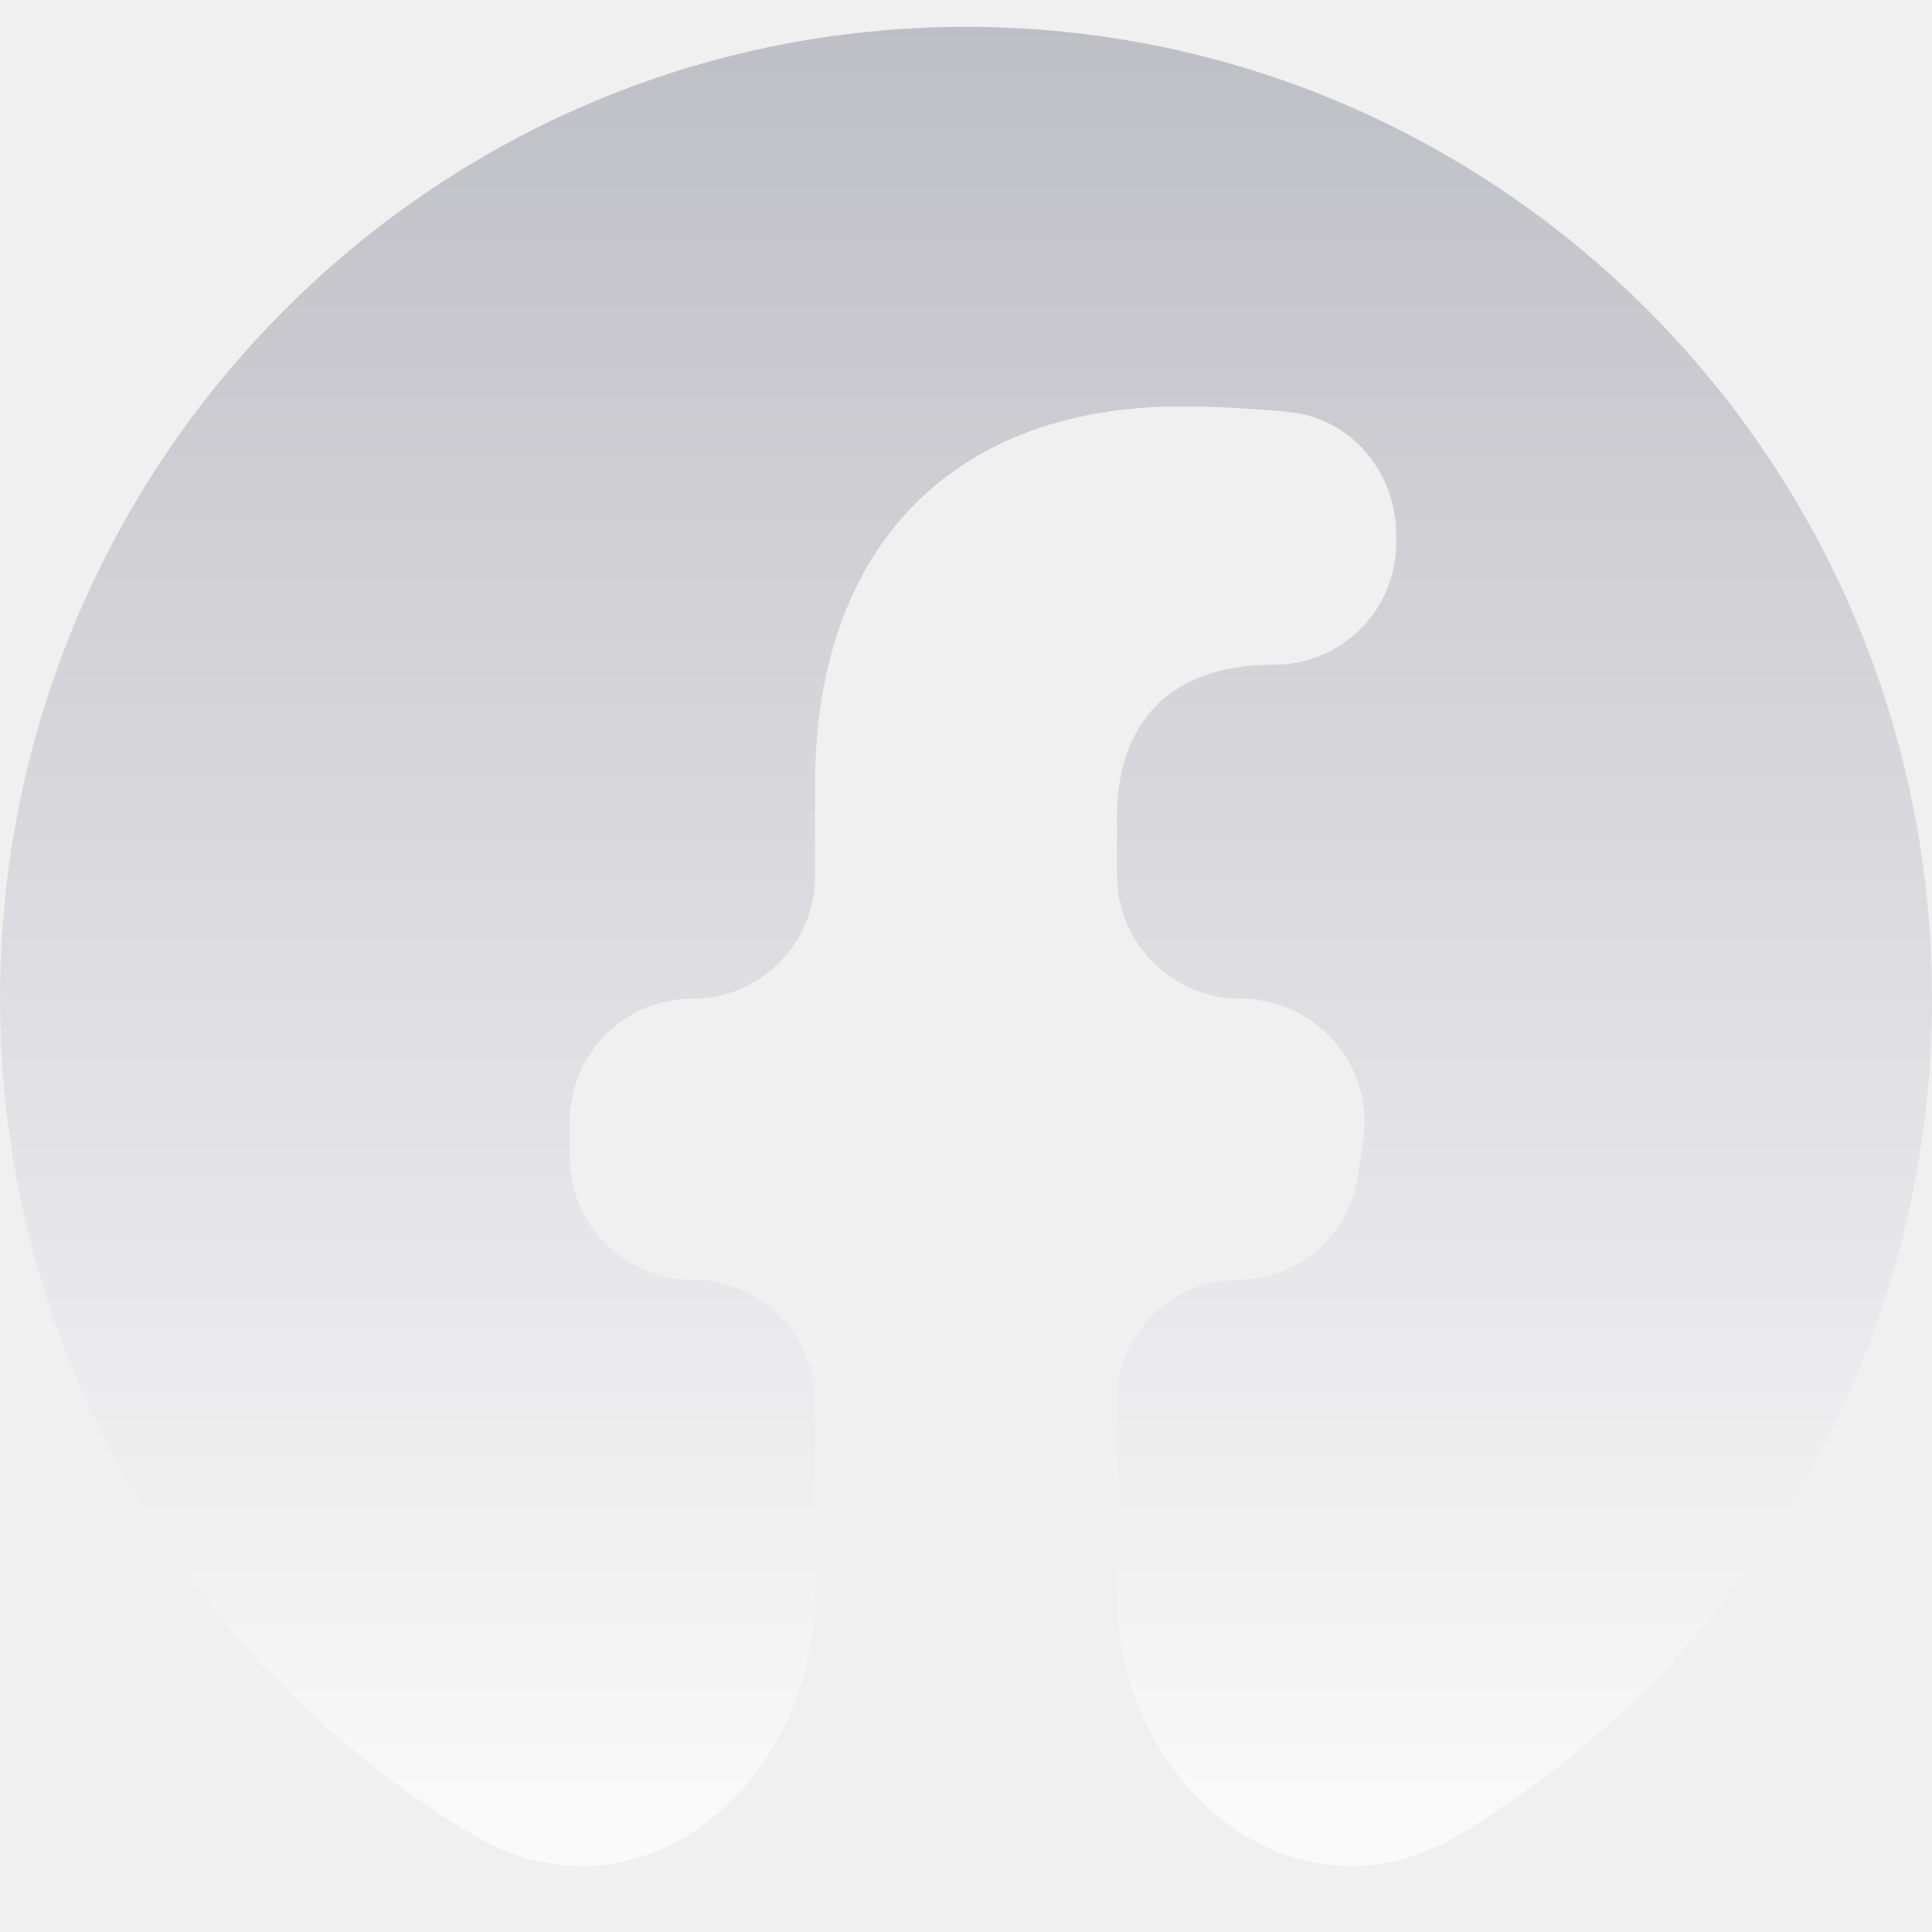
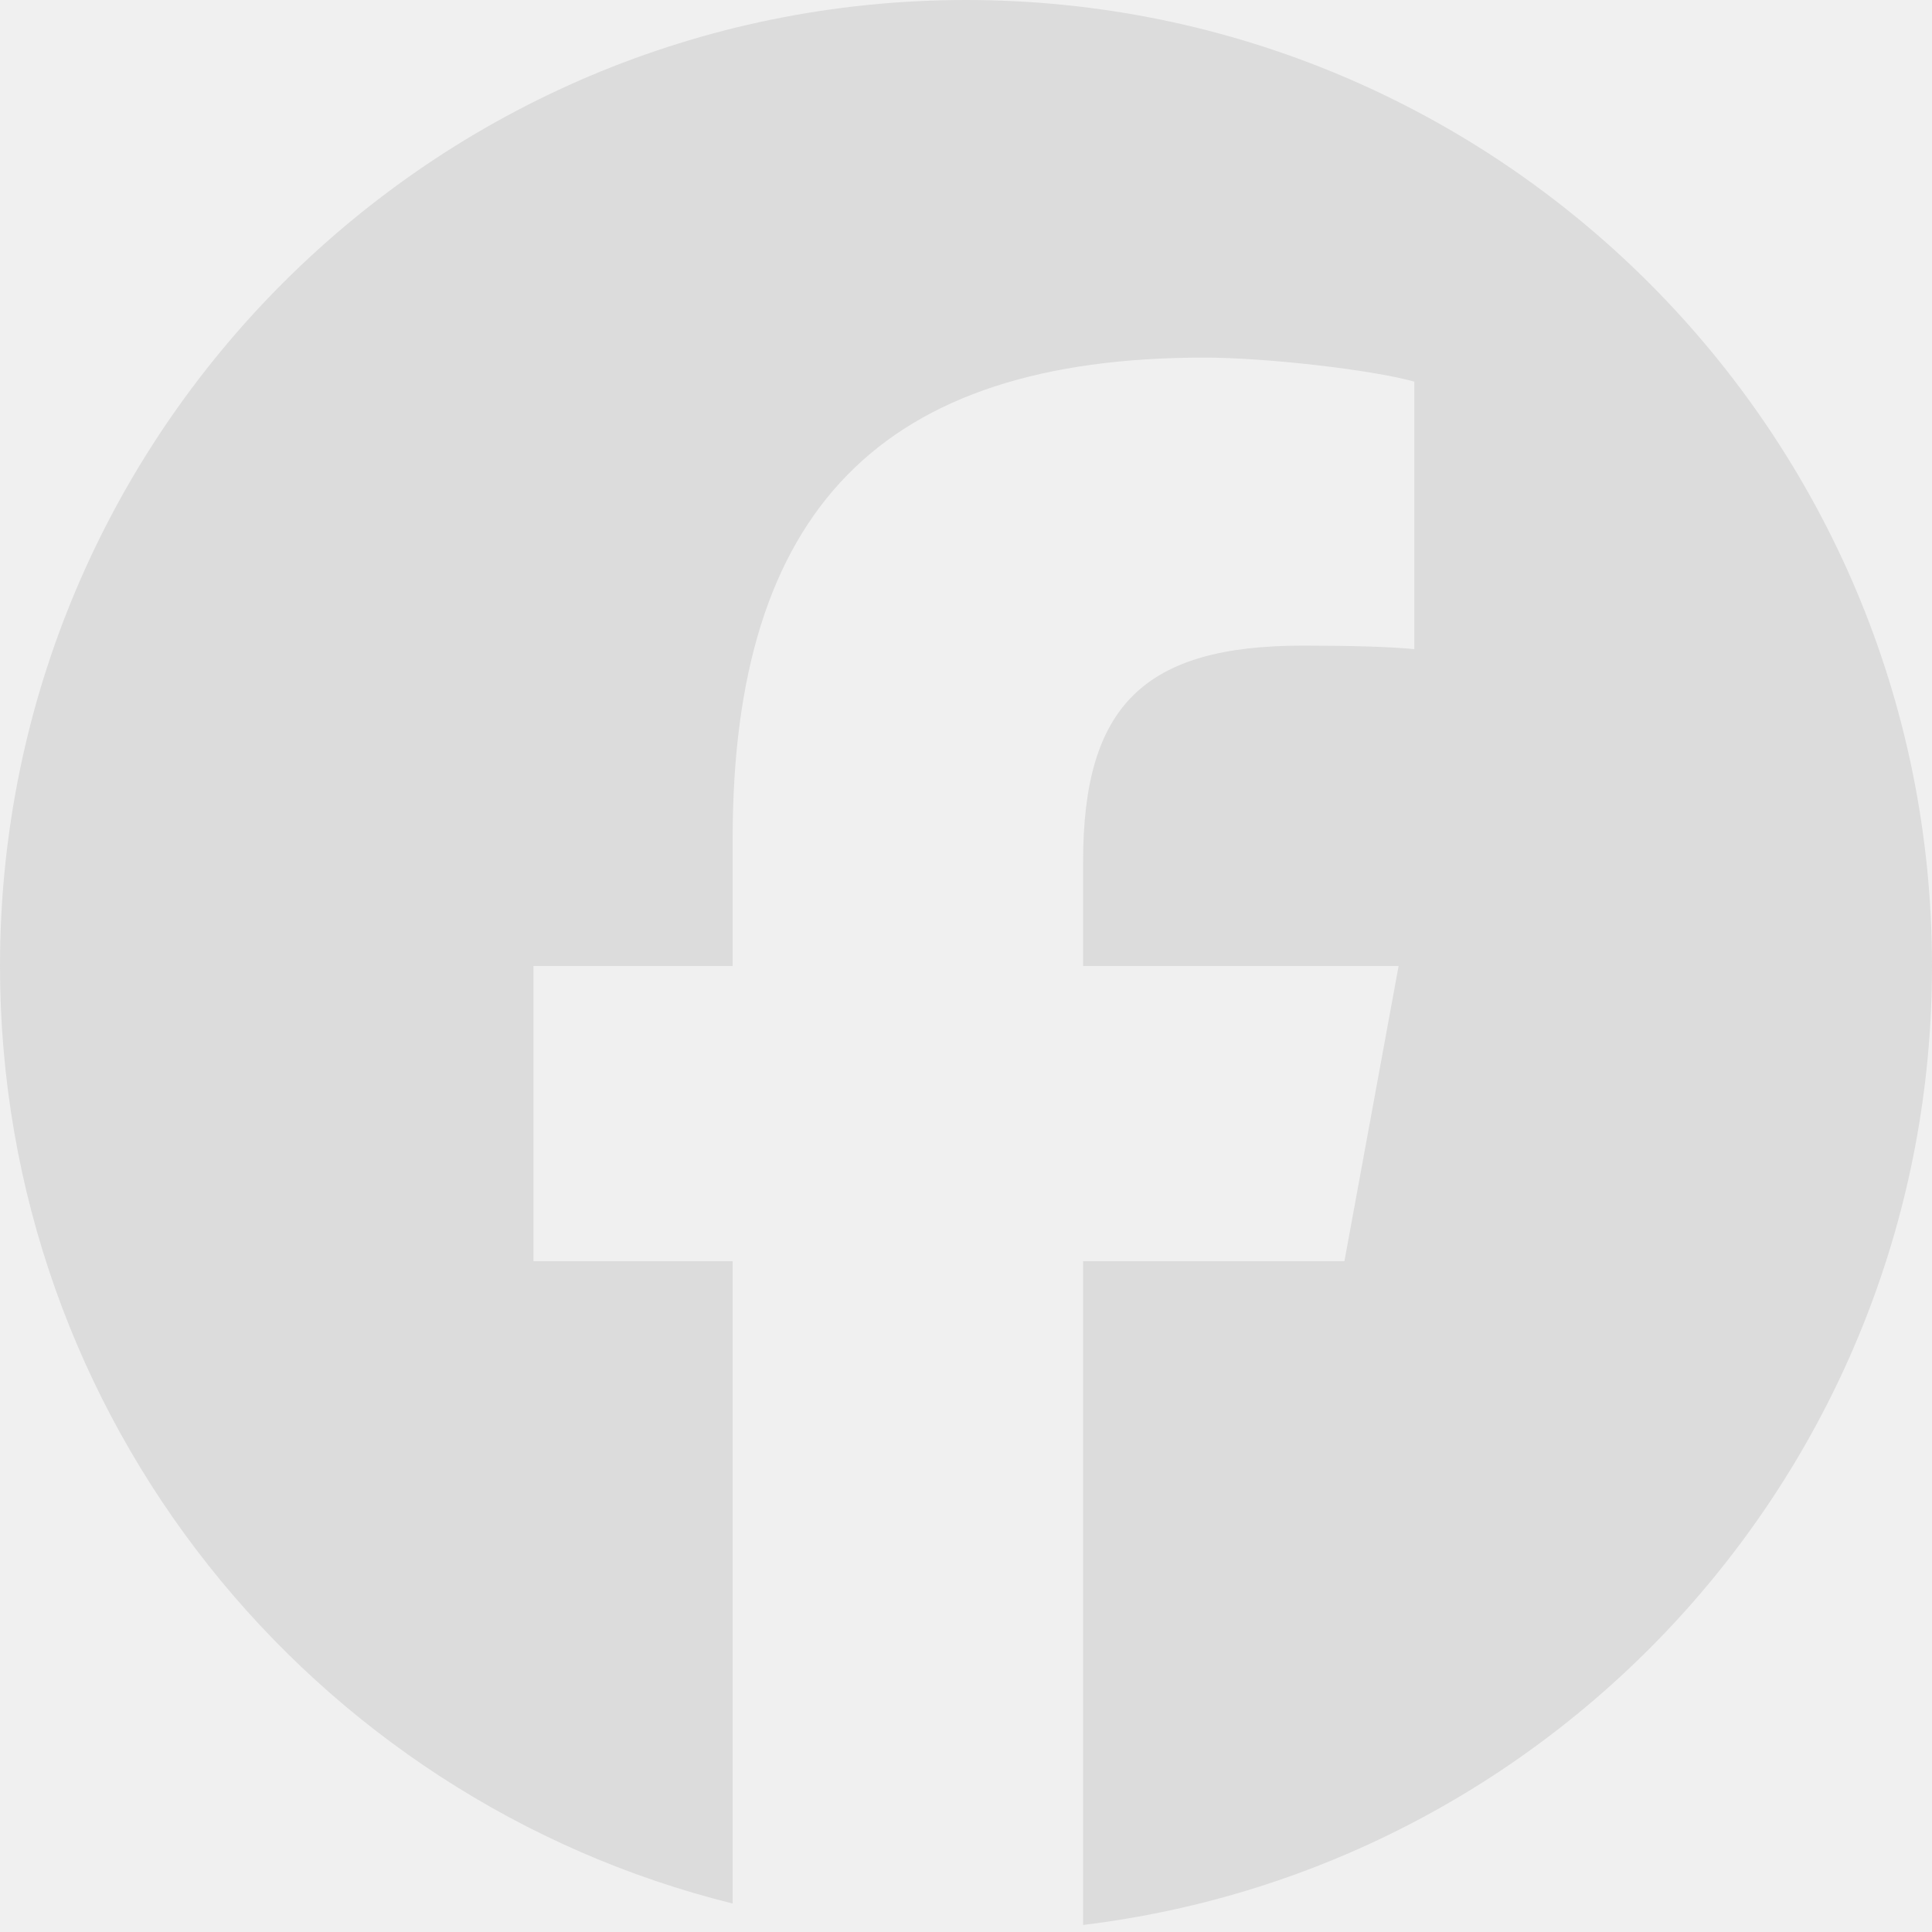
- <svg xmlns="http://www.w3.org/2000/svg" width="28" height="28" viewBox="0 0 36 35" fill="none">
-   <path d="M36 18.11C36 8.108 27.941 0 18 0C8.059 0 0 8.108 0 18.11C0 24.735 3.535 30.528 8.811 33.686C11.886 35.526 15.188 32.759 15.188 29.176V25.63C15.188 24.368 14.164 23.345 12.902 23.345C11.64 23.345 10.617 22.322 10.617 21.06V20.395C10.617 19.133 11.64 18.11 12.902 18.11C14.164 18.11 15.188 17.087 15.188 15.825V14.12C15.188 9.581 17.875 7.074 21.986 7.074C22.675 7.074 23.375 7.117 23.994 7.174C25.167 7.28 26.016 8.289 26.016 9.466V9.615C26.016 10.868 25 11.885 23.746 11.885C21.51 11.885 20.812 13.281 20.812 14.714V15.803C20.812 17.077 21.845 18.11 23.119 18.11C24.532 18.11 25.613 19.368 25.4 20.765L25.299 21.429C25.131 22.531 24.183 23.345 23.069 23.345C21.823 23.345 20.812 24.355 20.812 25.601V29.176C20.812 32.759 24.114 35.526 27.189 33.686C32.465 30.528 36 24.735 36 18.11Z" fill="url(#paint0_linear_32_192)" fill-opacity="0.7" />
+ <svg xmlns="http://www.w3.org/2000/svg" width="23" height="23" viewBox="0 0 23 23" fill="none">
+   <g clip-path="url(#clip0_20_160)">
+     <path d="M11.5 0C5.149 0 0 5.149 0 11.5C0 16.893 3.713 21.419 8.722 22.661V15.014H6.351V11.5H8.722V9.986C8.722 6.072 10.493 4.257 14.336 4.257C15.065 4.257 16.322 4.4 16.837 4.543V7.728C16.565 7.7 16.094 7.686 15.508 7.686C13.622 7.686 12.894 8.4 12.894 10.257V11.5H16.65L16.005 15.014H12.894V22.916C18.588 22.228 23 17.38 23 11.5C23 5.149 17.851 0 11.5 0Z" fill="#DCDCDC" />
+   </g>
  <defs>
-     <linearGradient id="paint0_linear_32_192" x1="18" y1="-27.931" x2="18" y2="53.069" gradientUnits="userSpaceOnUse">
-       <stop offset="0.215" stop-color="#8E8E9C" />
-       <stop offset="0.762" stop-color="#ffffff" />
-     </linearGradient>
+     <clipPath id="clip0_20_160">
+       <rect width="23" height="23" fill="white" />
+     </clipPath>
  </defs>
</svg>
